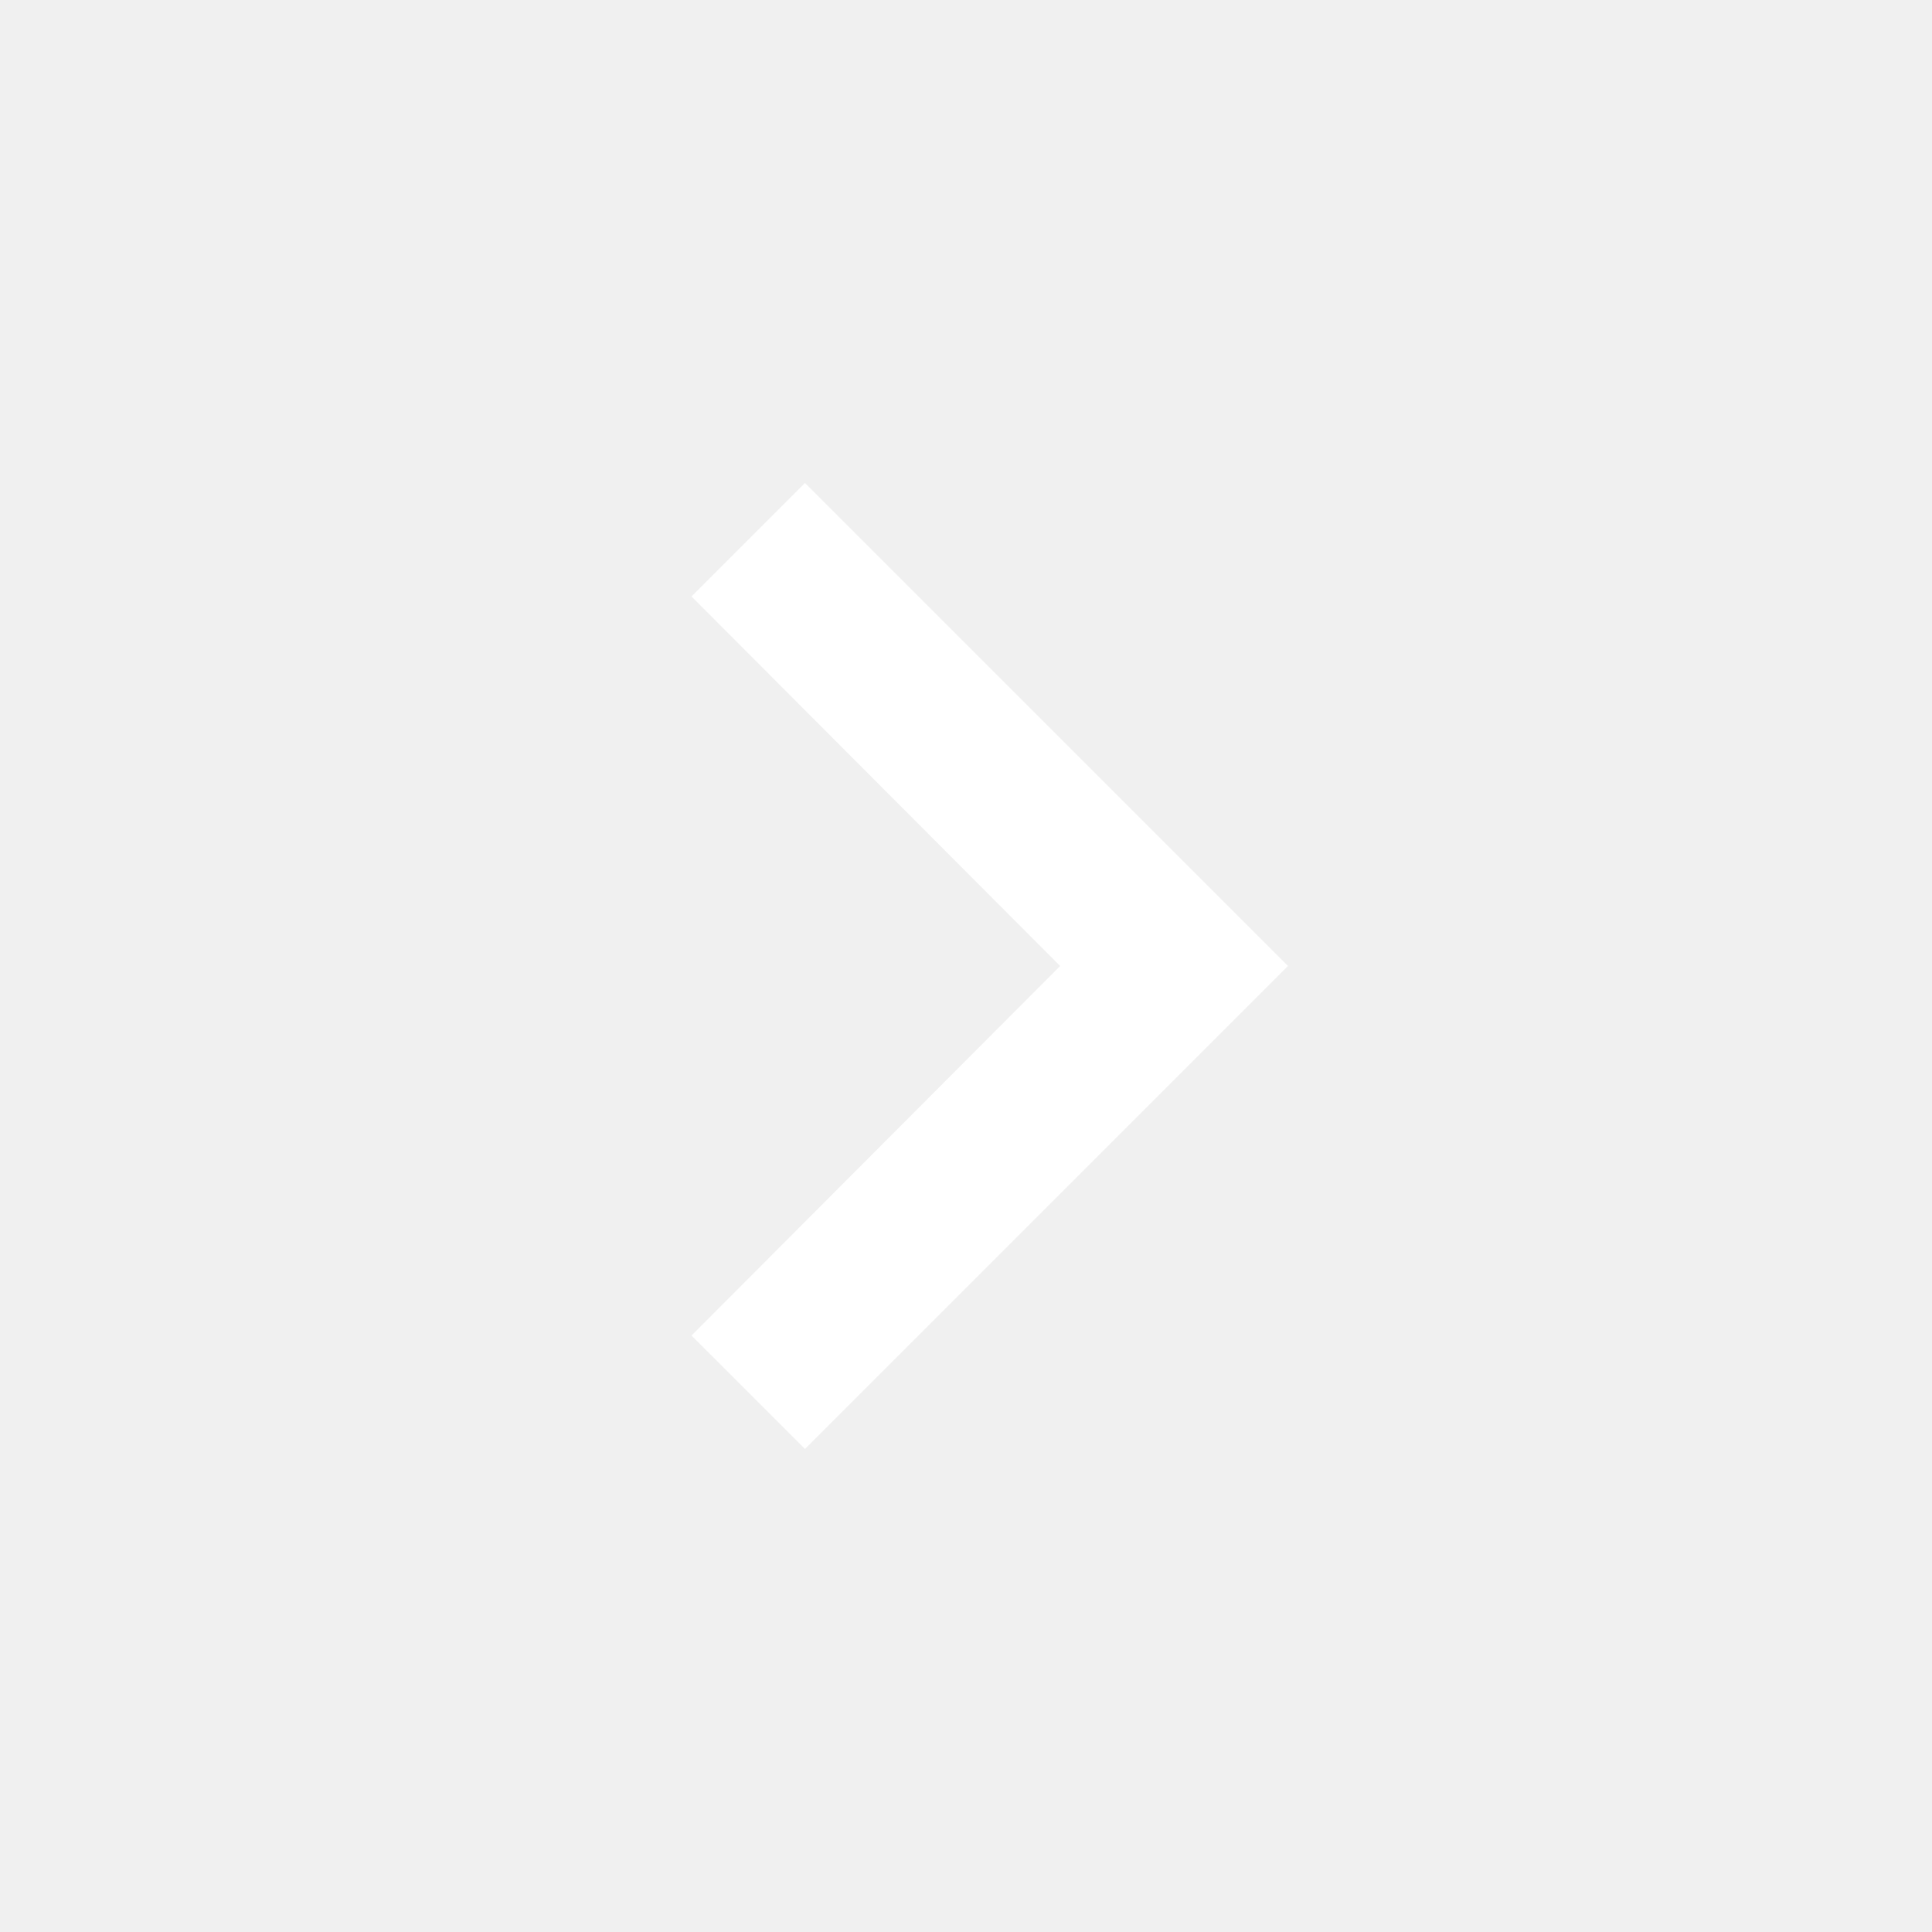
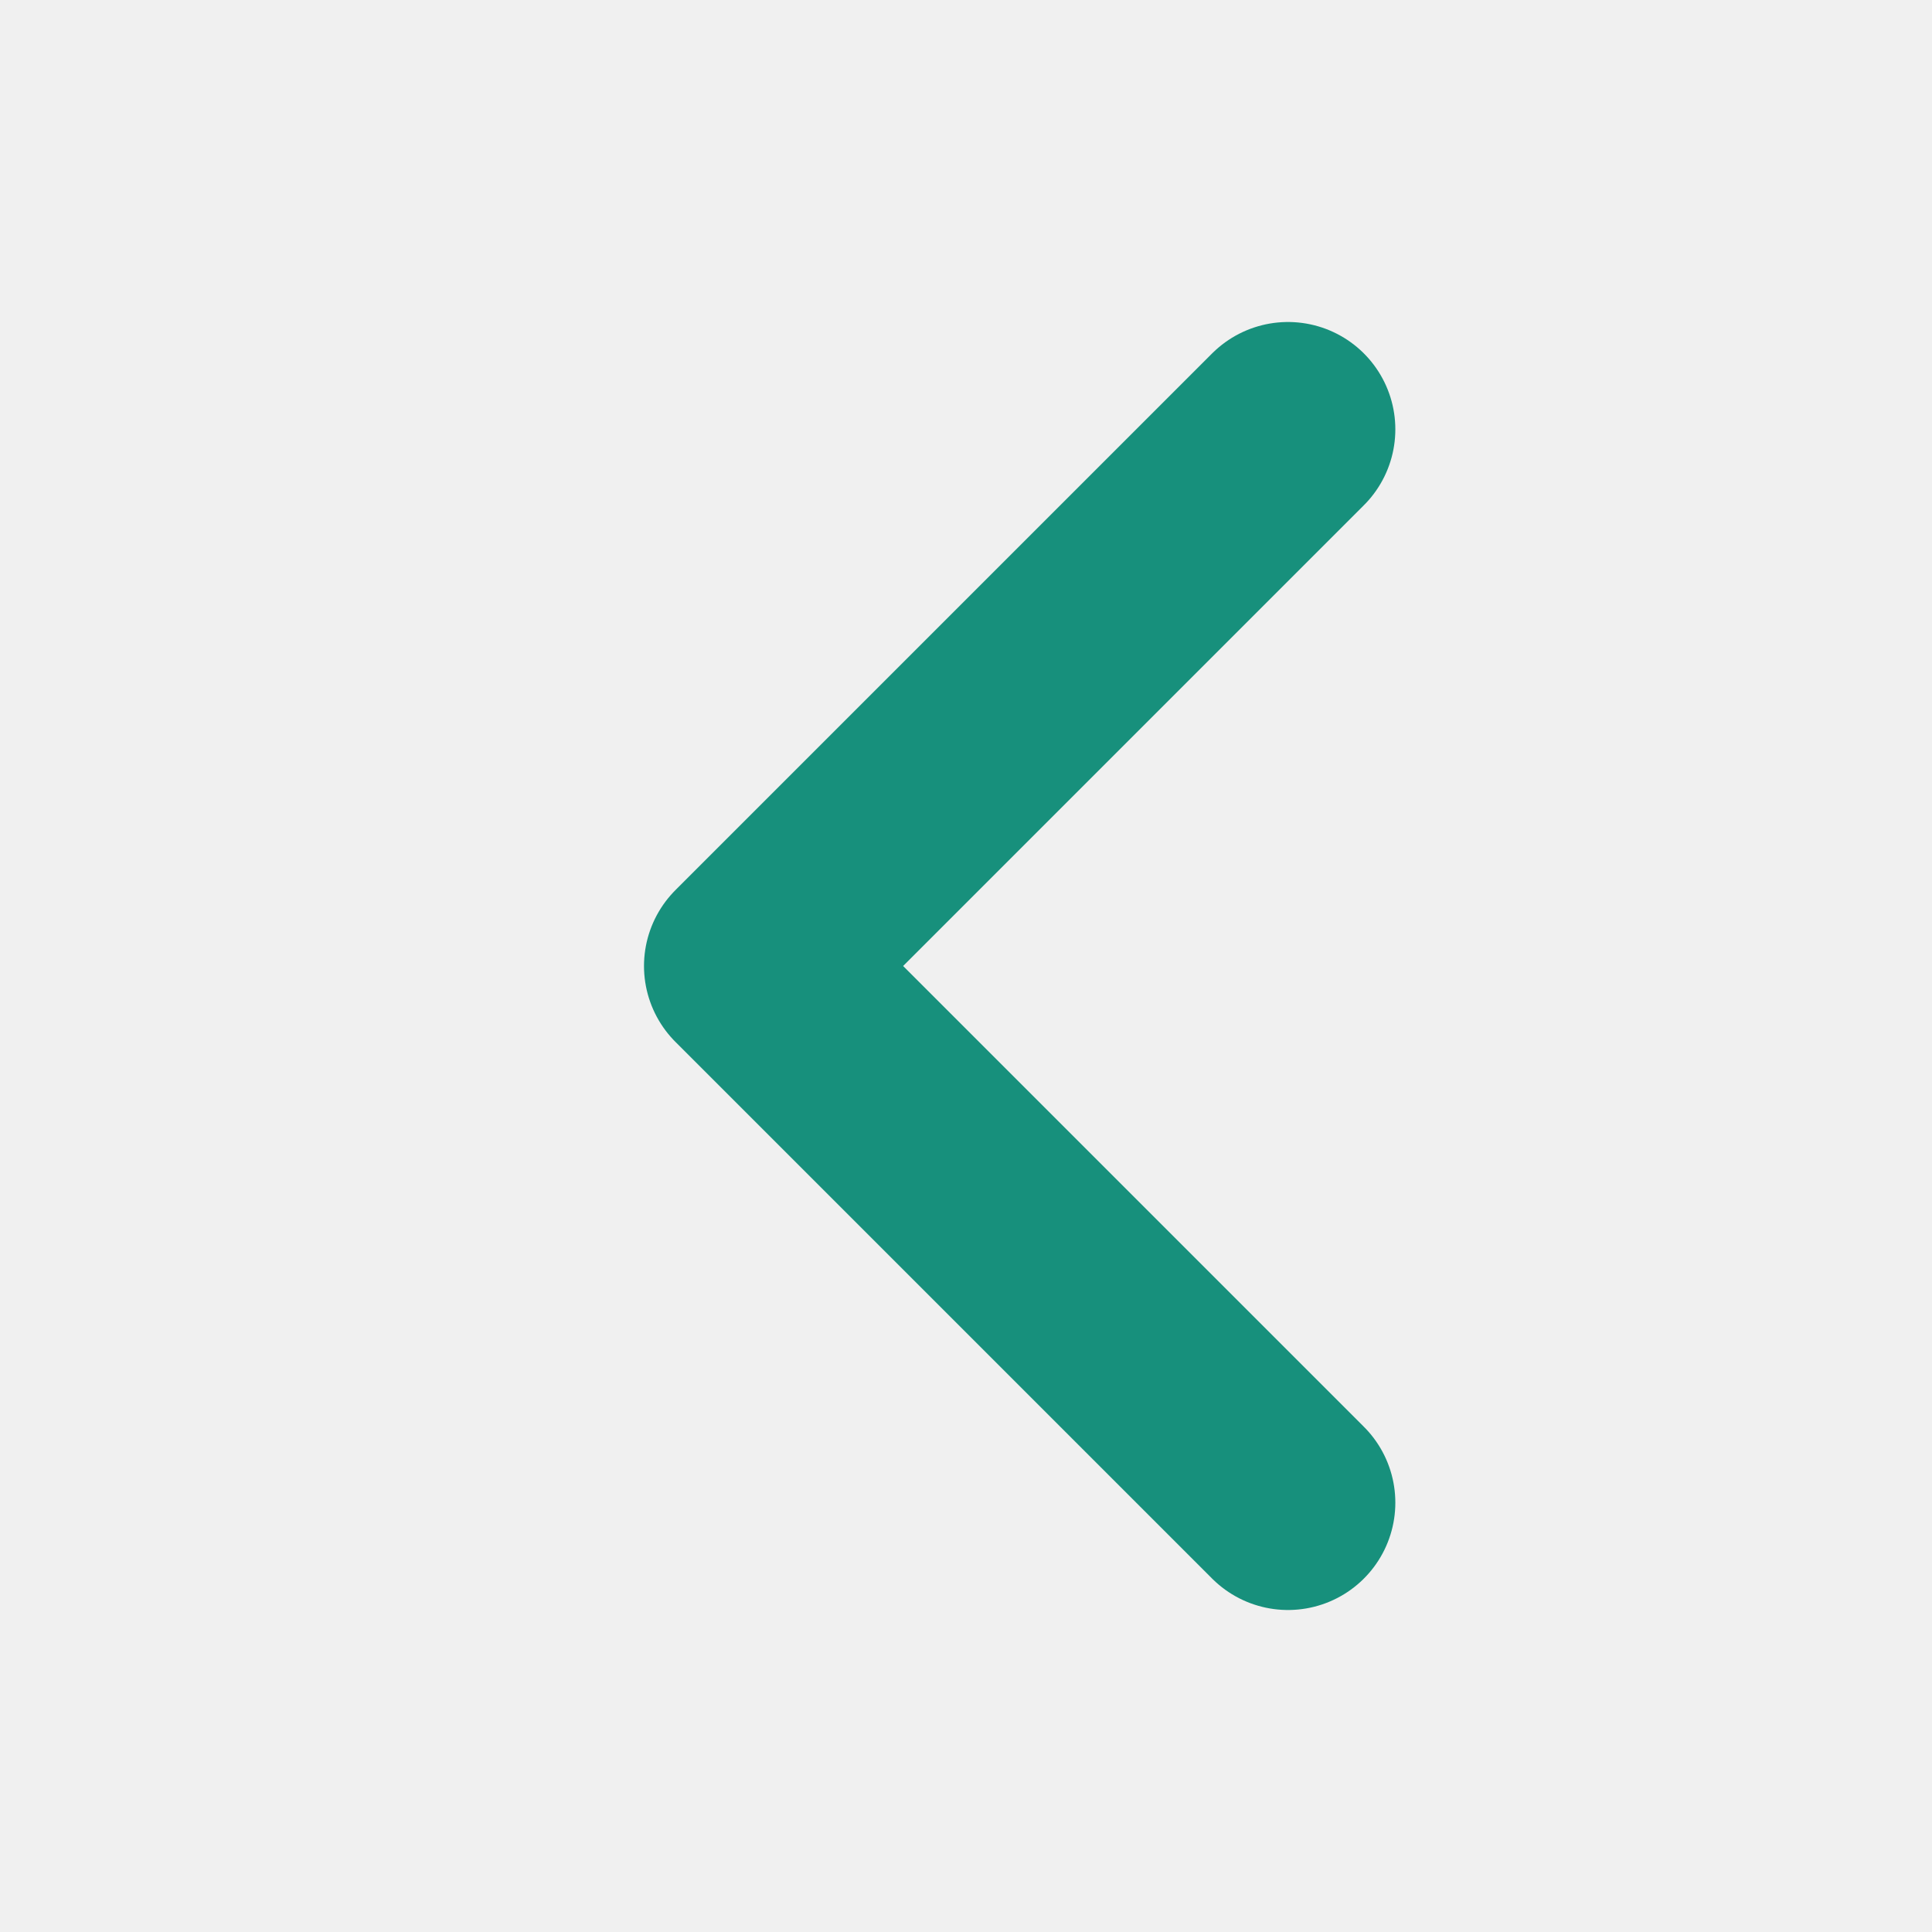
- <svg xmlns="http://www.w3.org/2000/svg" width="30" height="30" viewBox="0 0 30 30" fill="none">
-   <g clip-path="url(#clip0_267_3038)">
-     <path d="M10.738 20.738L16.462 15L10.738 9.262L12.5 7.5L20 15L12.5 22.5L10.738 20.738Z" fill="white" />
-   </g>
-   <defs>
-     <clipPath id="clip0_267_3038">
-       <rect width="30" height="30" fill="white" />
-     </clipPath>
-   </defs>
+ <svg xmlns="http://www.w3.org/2000/svg" width="18" height="18" viewBox="0 0 18 18" fill="none">
+   <path d="M12 14L7 9L12 4" stroke="#17907C" stroke-width="2" stroke-linecap="round" stroke-linejoin="round" />
</svg>
